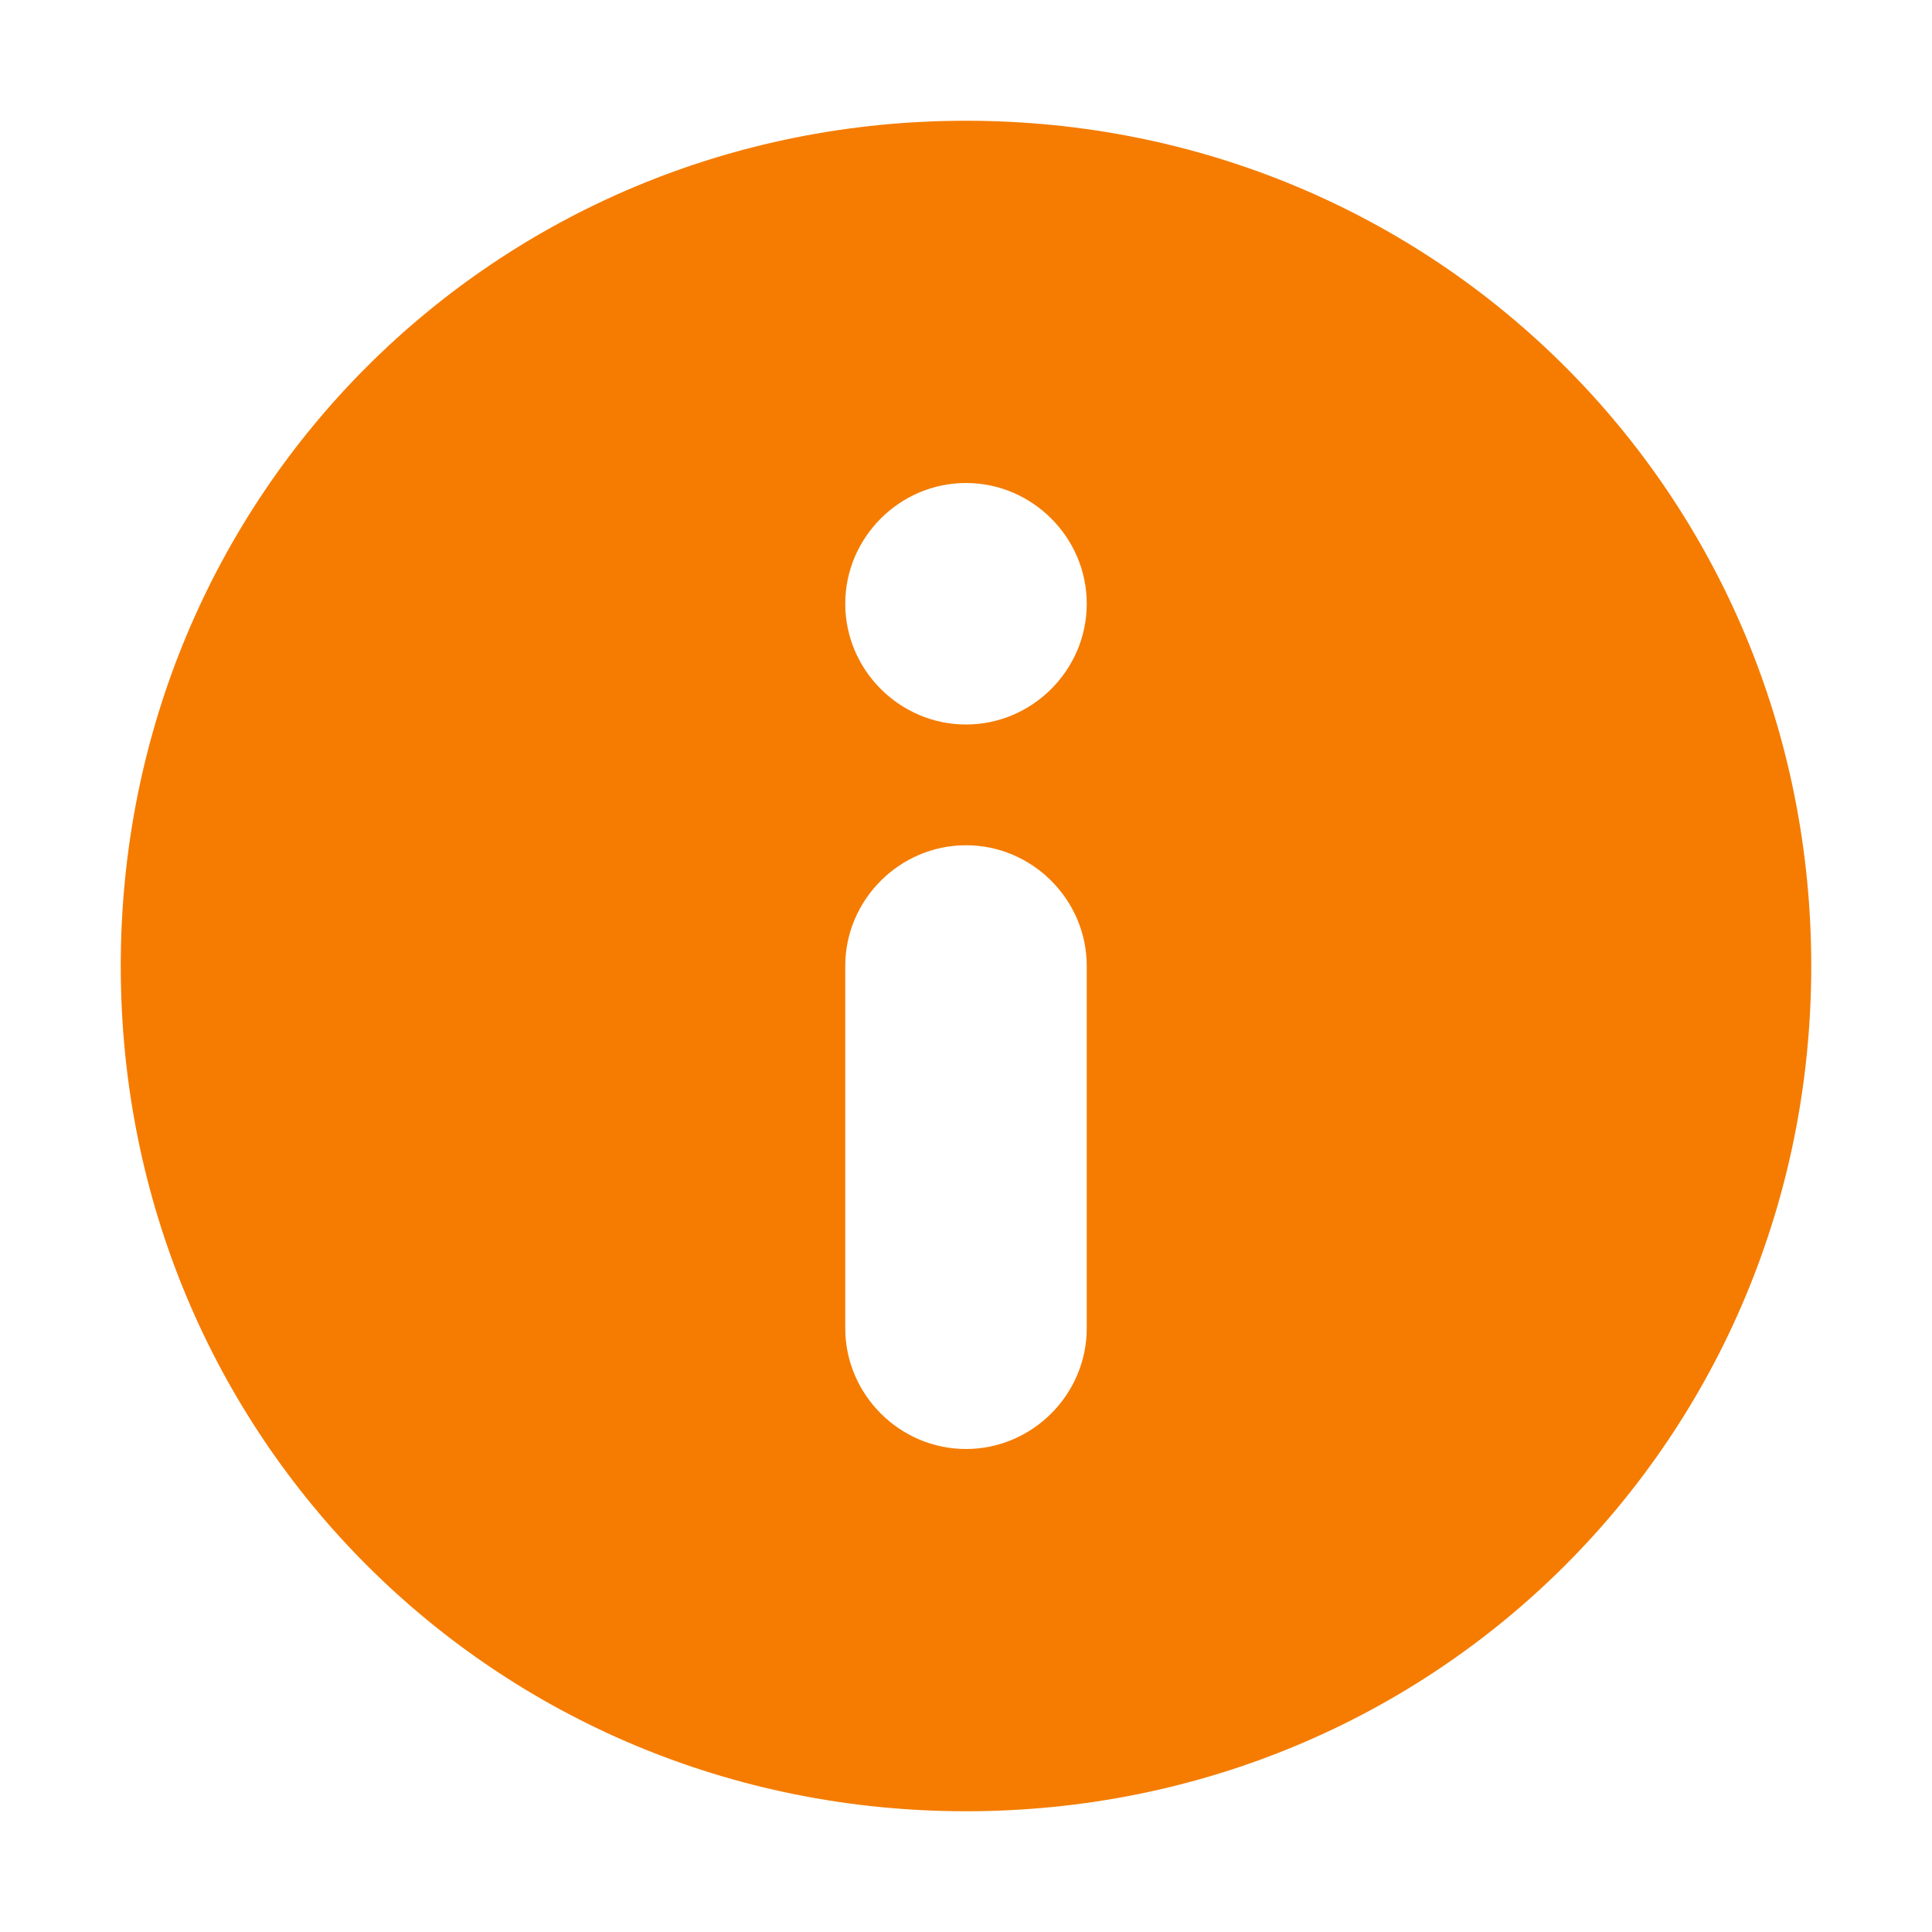
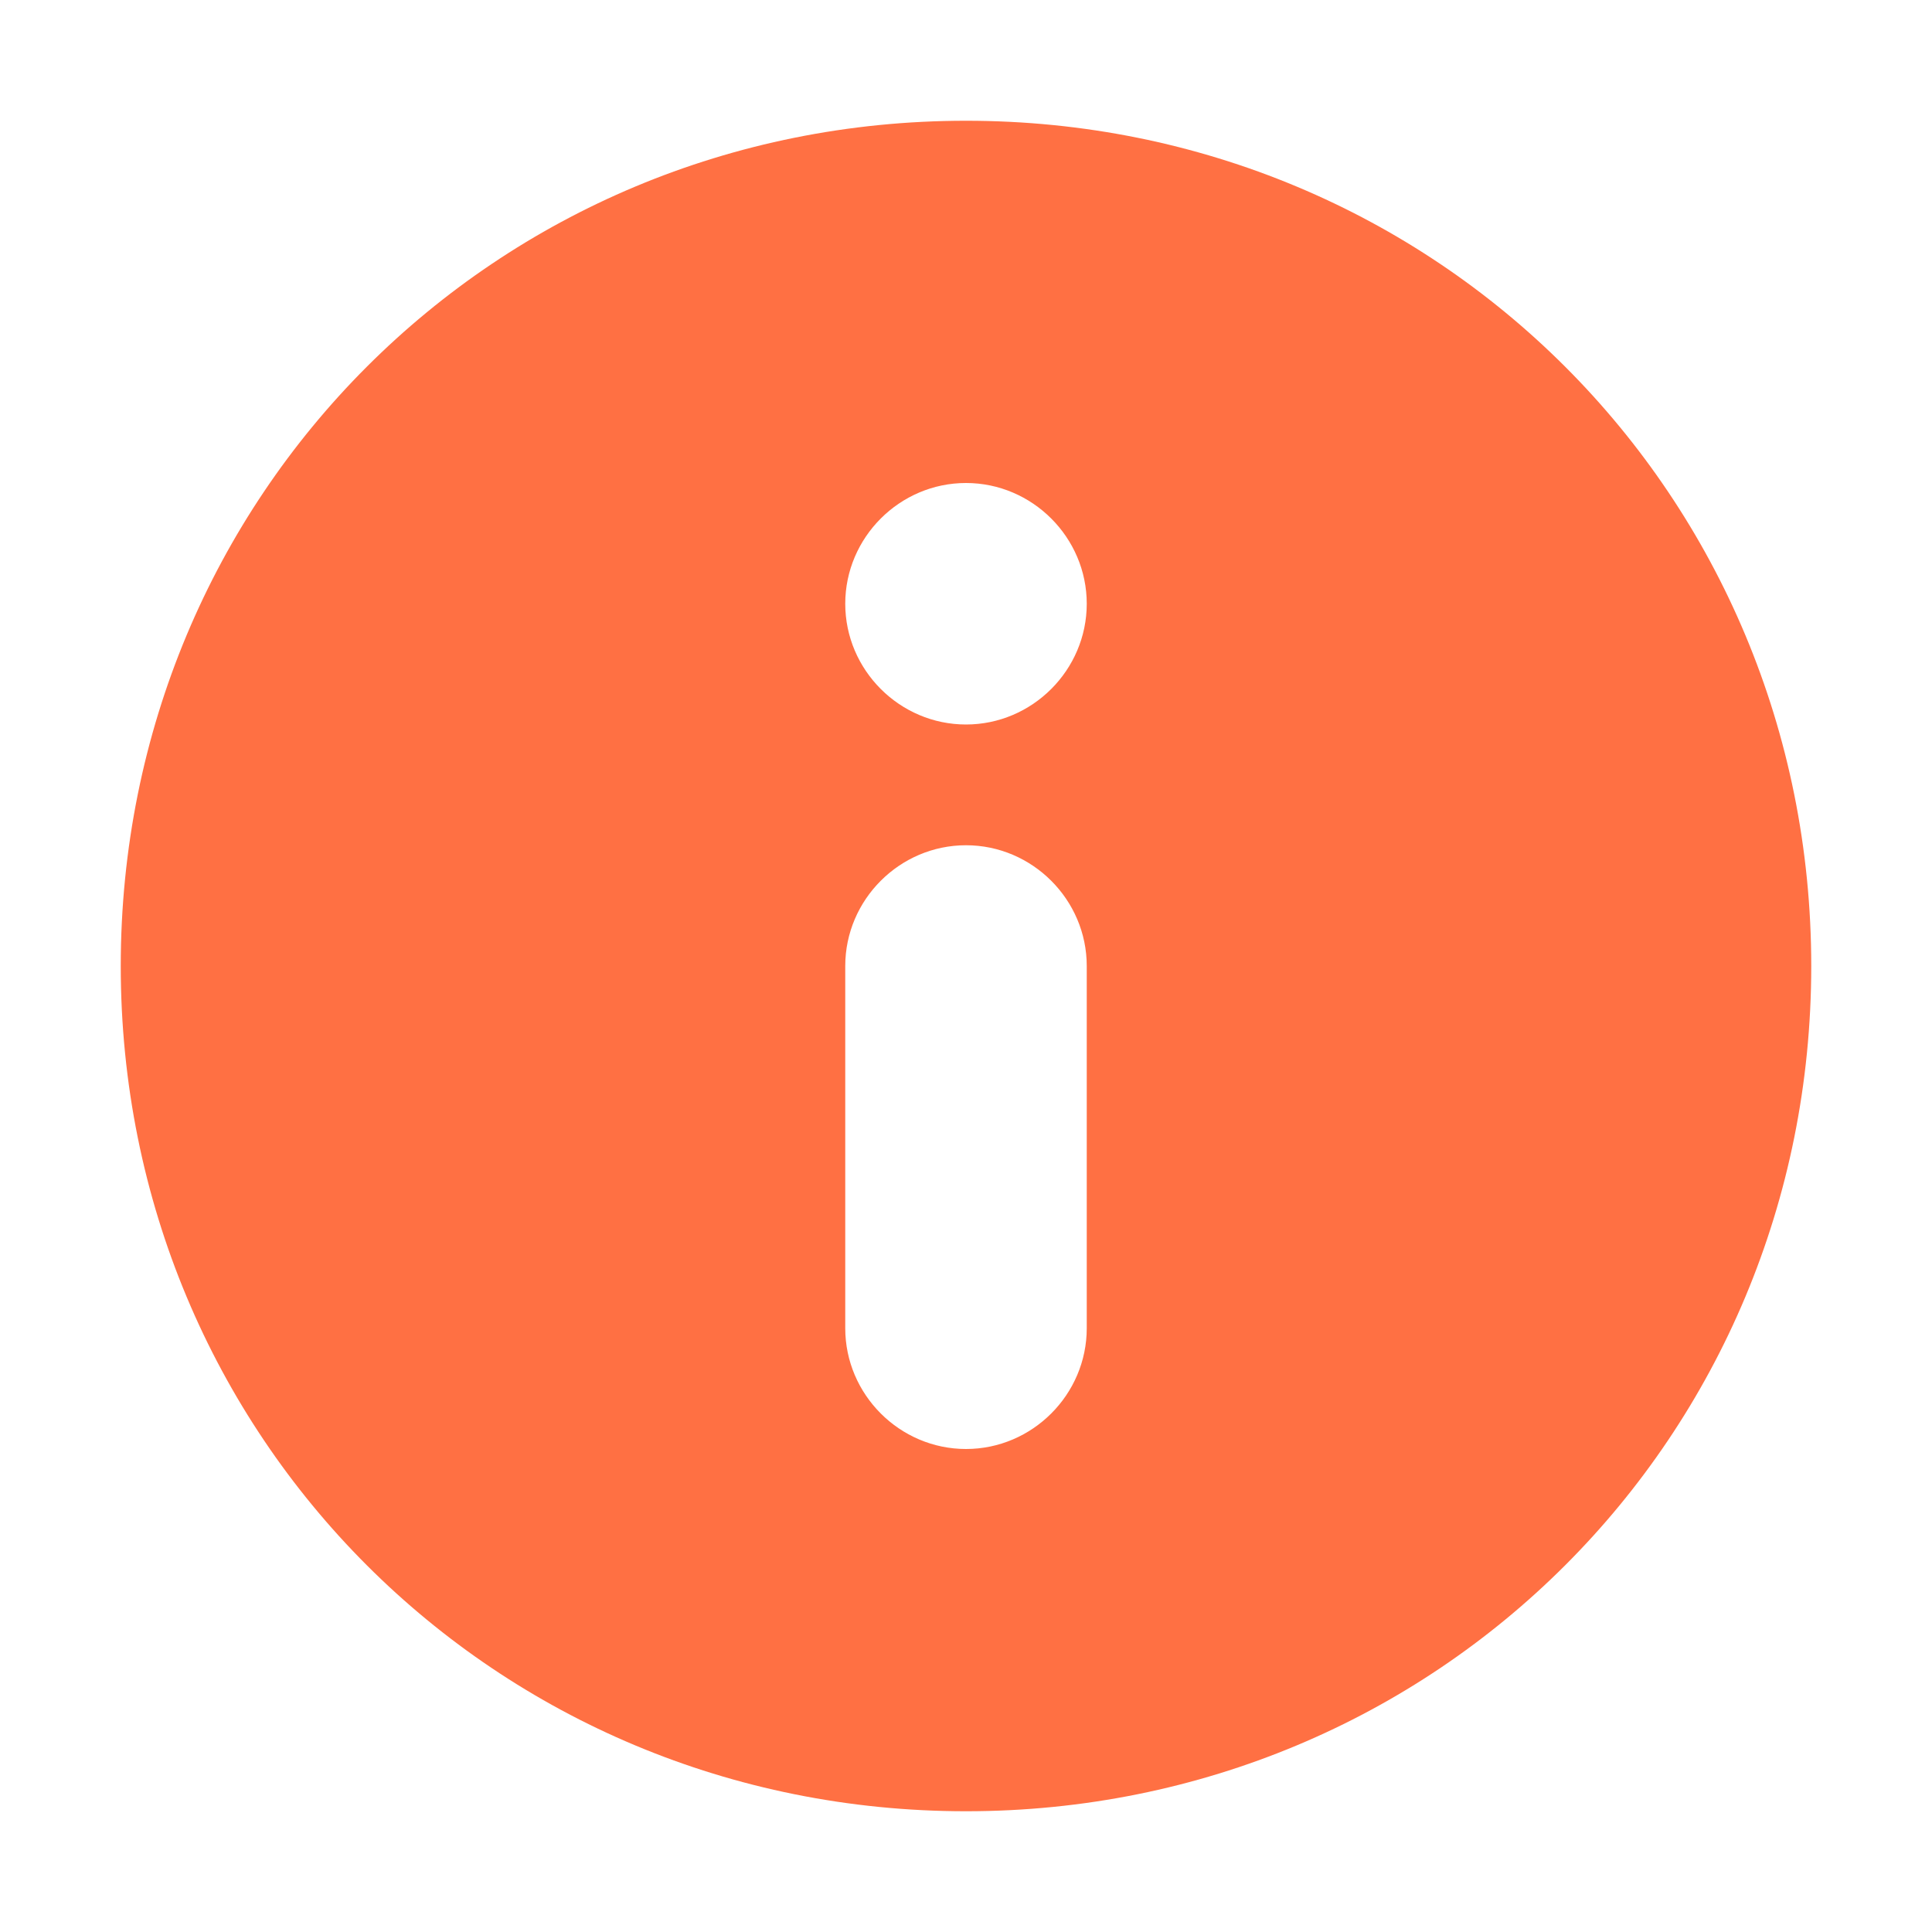
<svg xmlns="http://www.w3.org/2000/svg" width="100%" height="100%" viewBox="0 0 16 16" version="1.1" xml:space="preserve" style="fill-rule:evenodd;clip-rule:evenodd;stroke-linejoin:round;stroke-miterlimit:2;">
  <g>
-     <path d="M8,1C4.1,1 1,4.1 1,8C1,11.9 4.1,15 8,15C11.9,15 15,11.9 15,8C15,4.1 11.9,1 8,1ZM9,11C9,11.549 8.549,12 8,12C7.451,12 7,11.549 7,11L7,8C7,7.451 7.451,7 8,7C8.549,7 9,7.451 9,8L9,11ZM8,6C7.451,6 7,5.549 7,5C7,4.451 7.451,4 8,4C8.549,4 9,4.451 9,5C9,5.549 8.549,6 8,6Z" style="fill:rgb(245,124,0);fill-rule:nonzero;" />
+     <path d="M8,1C4.1,1 1,4.1 1,8C1,11.9 4.1,15 8,15C11.9,15 15,11.9 15,8C15,4.1 11.9,1 8,1ZM9,11C9,11.549 8.549,12 8,12C7.451,12 7,11.549 7,11L7,8C7,7.451 7.451,7 8,7C8.549,7 9,7.451 9,8L9,11ZM8,6C7.451,6 7,5.549 7,5C7,4.451 7.451,4 8,4C8.549,4 9,4.451 9,5C9,5.549 8.549,6 8,6Z" style="fill:rgb(255,112,67);fill-rule:nonzero;" />
  </g>
</svg>
